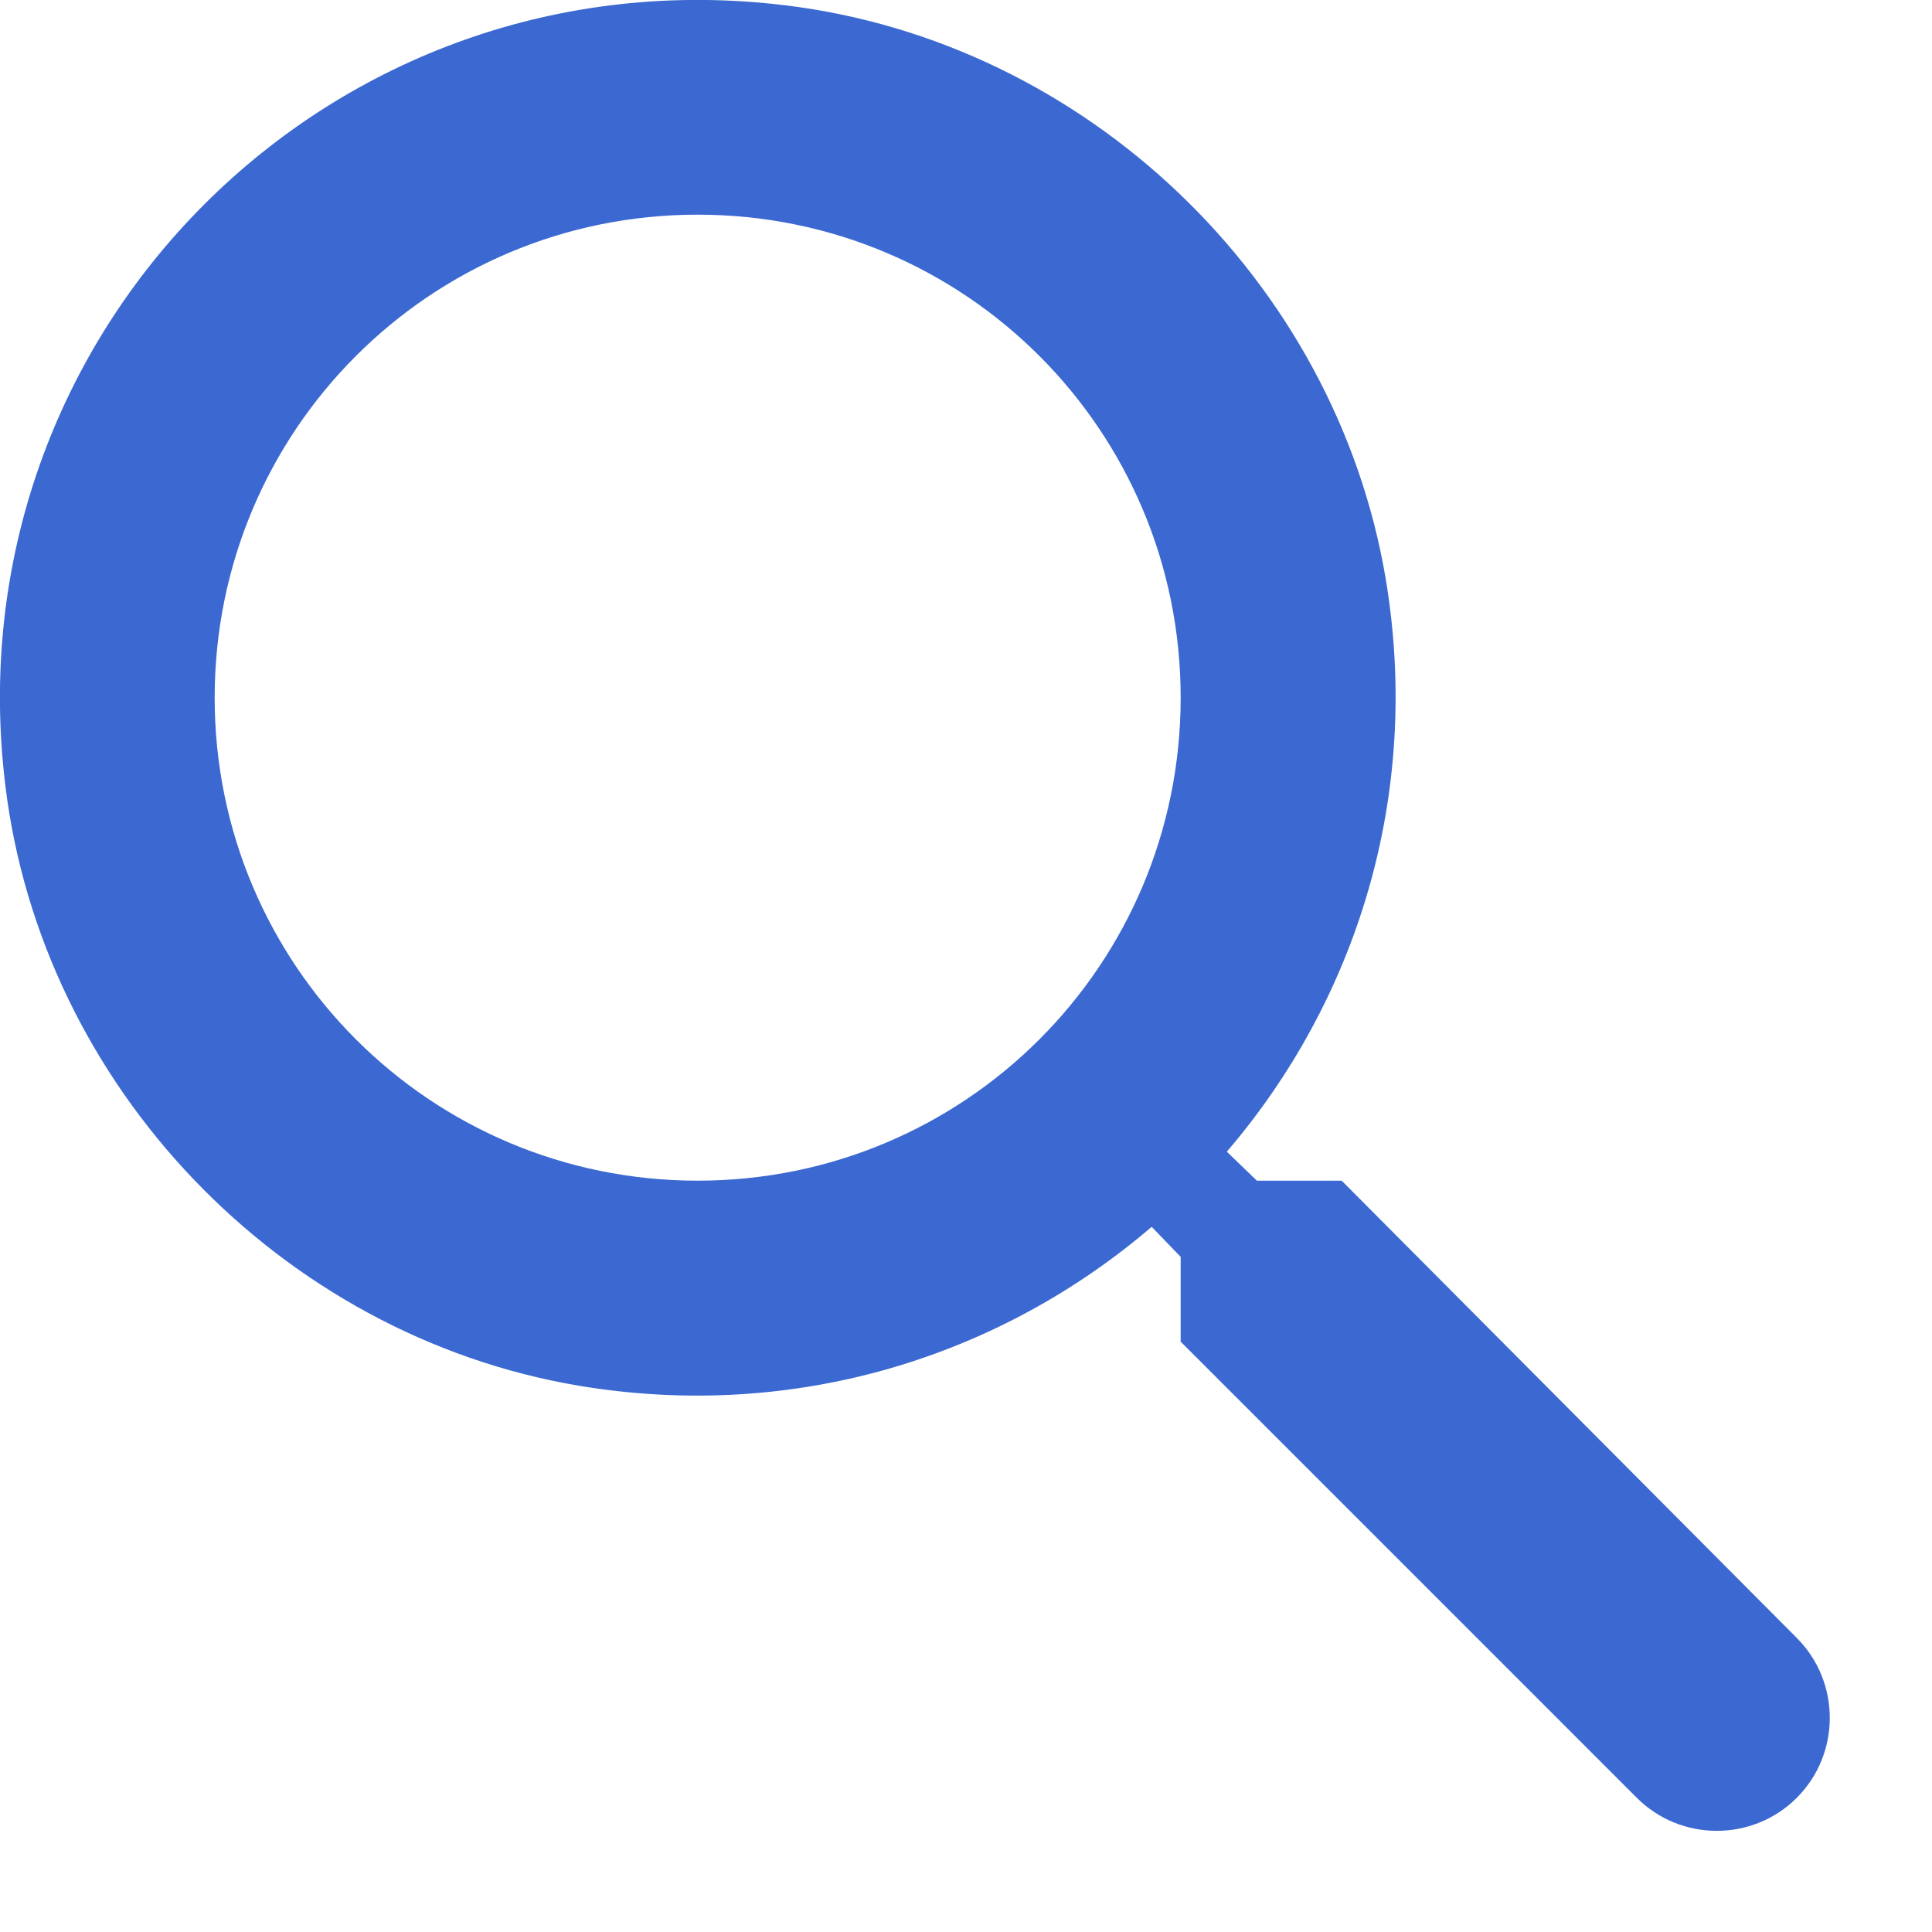
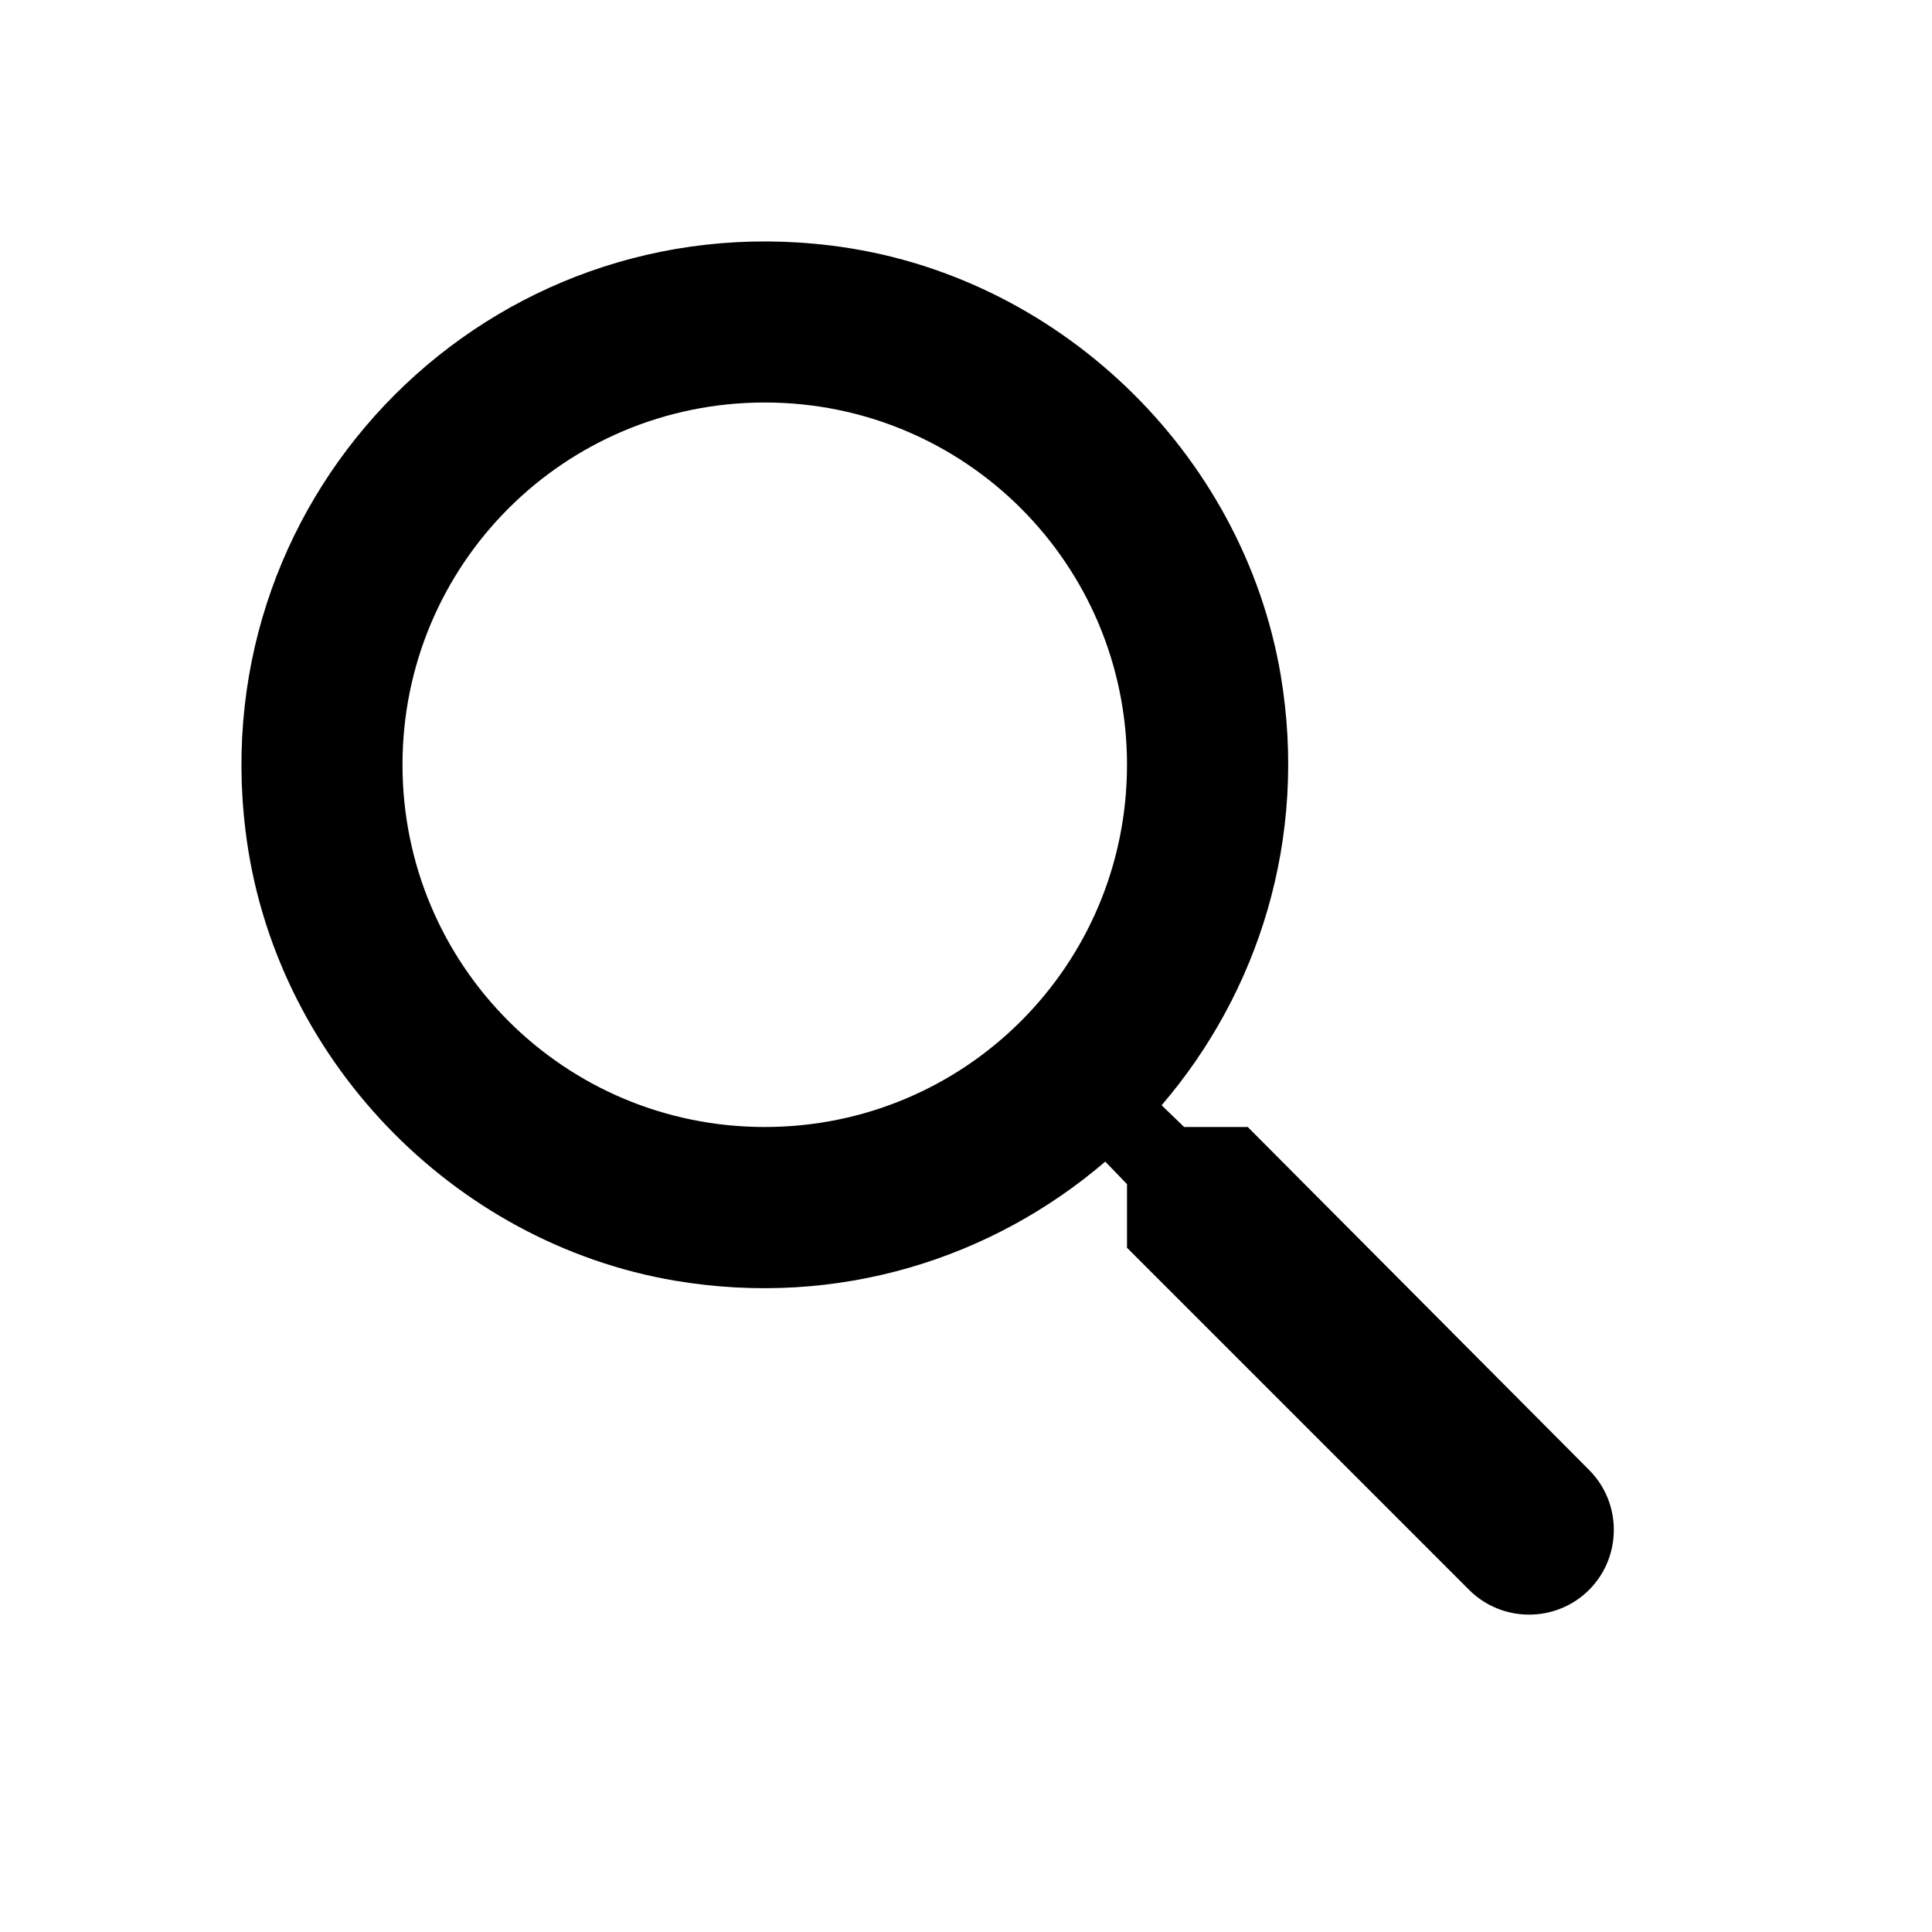
- <svg xmlns="http://www.w3.org/2000/svg" viewBox="0 0 18 18" fill="#3B69D1">
-   <path d="M12.5 11H11.71L11.43 10.73C12.63 9.33 13.25 7.42 12.91 5.39C12.44 2.61 10.12 0.39 7.32 0.05C3.09 -0.47 -0.47 3.09 0.05 7.32C0.39 10.12 2.61 12.44 5.39 12.91C7.42 13.25 9.33 12.63 10.73 11.43L11 11.71V12.5L15.25 16.75C15.66 17.16 16.33 17.16 16.74 16.75C17.15 16.34 17.15 15.67 16.74 15.26L12.5 11ZM6.5 11C4.01 11 2 8.99 2 6.5C2 4.01 4.01 2 6.5 2C8.99 2 11 4.01 11 6.5C11 8.99 8.99 11 6.5 11Z" fill="inherit" />
+ <svg xmlns="http://www.w3.org/2000/svg" viewBox="0 0 24 24">
+   <path d="M15.5 14H14.71L14.43 13.73C15.63 12.33 16.25 10.42 15.91 8.39C15.44 5.61 13.12 3.39 10.32 3.05C6.09 2.53 2.53 6.09 3.05 10.32C3.39 13.12 5.61 15.44 8.39 15.91C10.42 16.25 12.33 15.63 13.73 14.43L14 14.71V15.5L18.25 19.75C18.66 20.16 19.33 20.16 19.74 19.75C20.15 19.34 20.15 18.67 19.74 18.26L15.5 14ZM9.5 14C7.01 14 5 11.99 5 9.5C5 7.01 7.01 5 9.5 5C11.99 5 14 7.01 14 9.5C14 11.99 11.99 14 9.5 14Z" fill="inherit" />
</svg>
